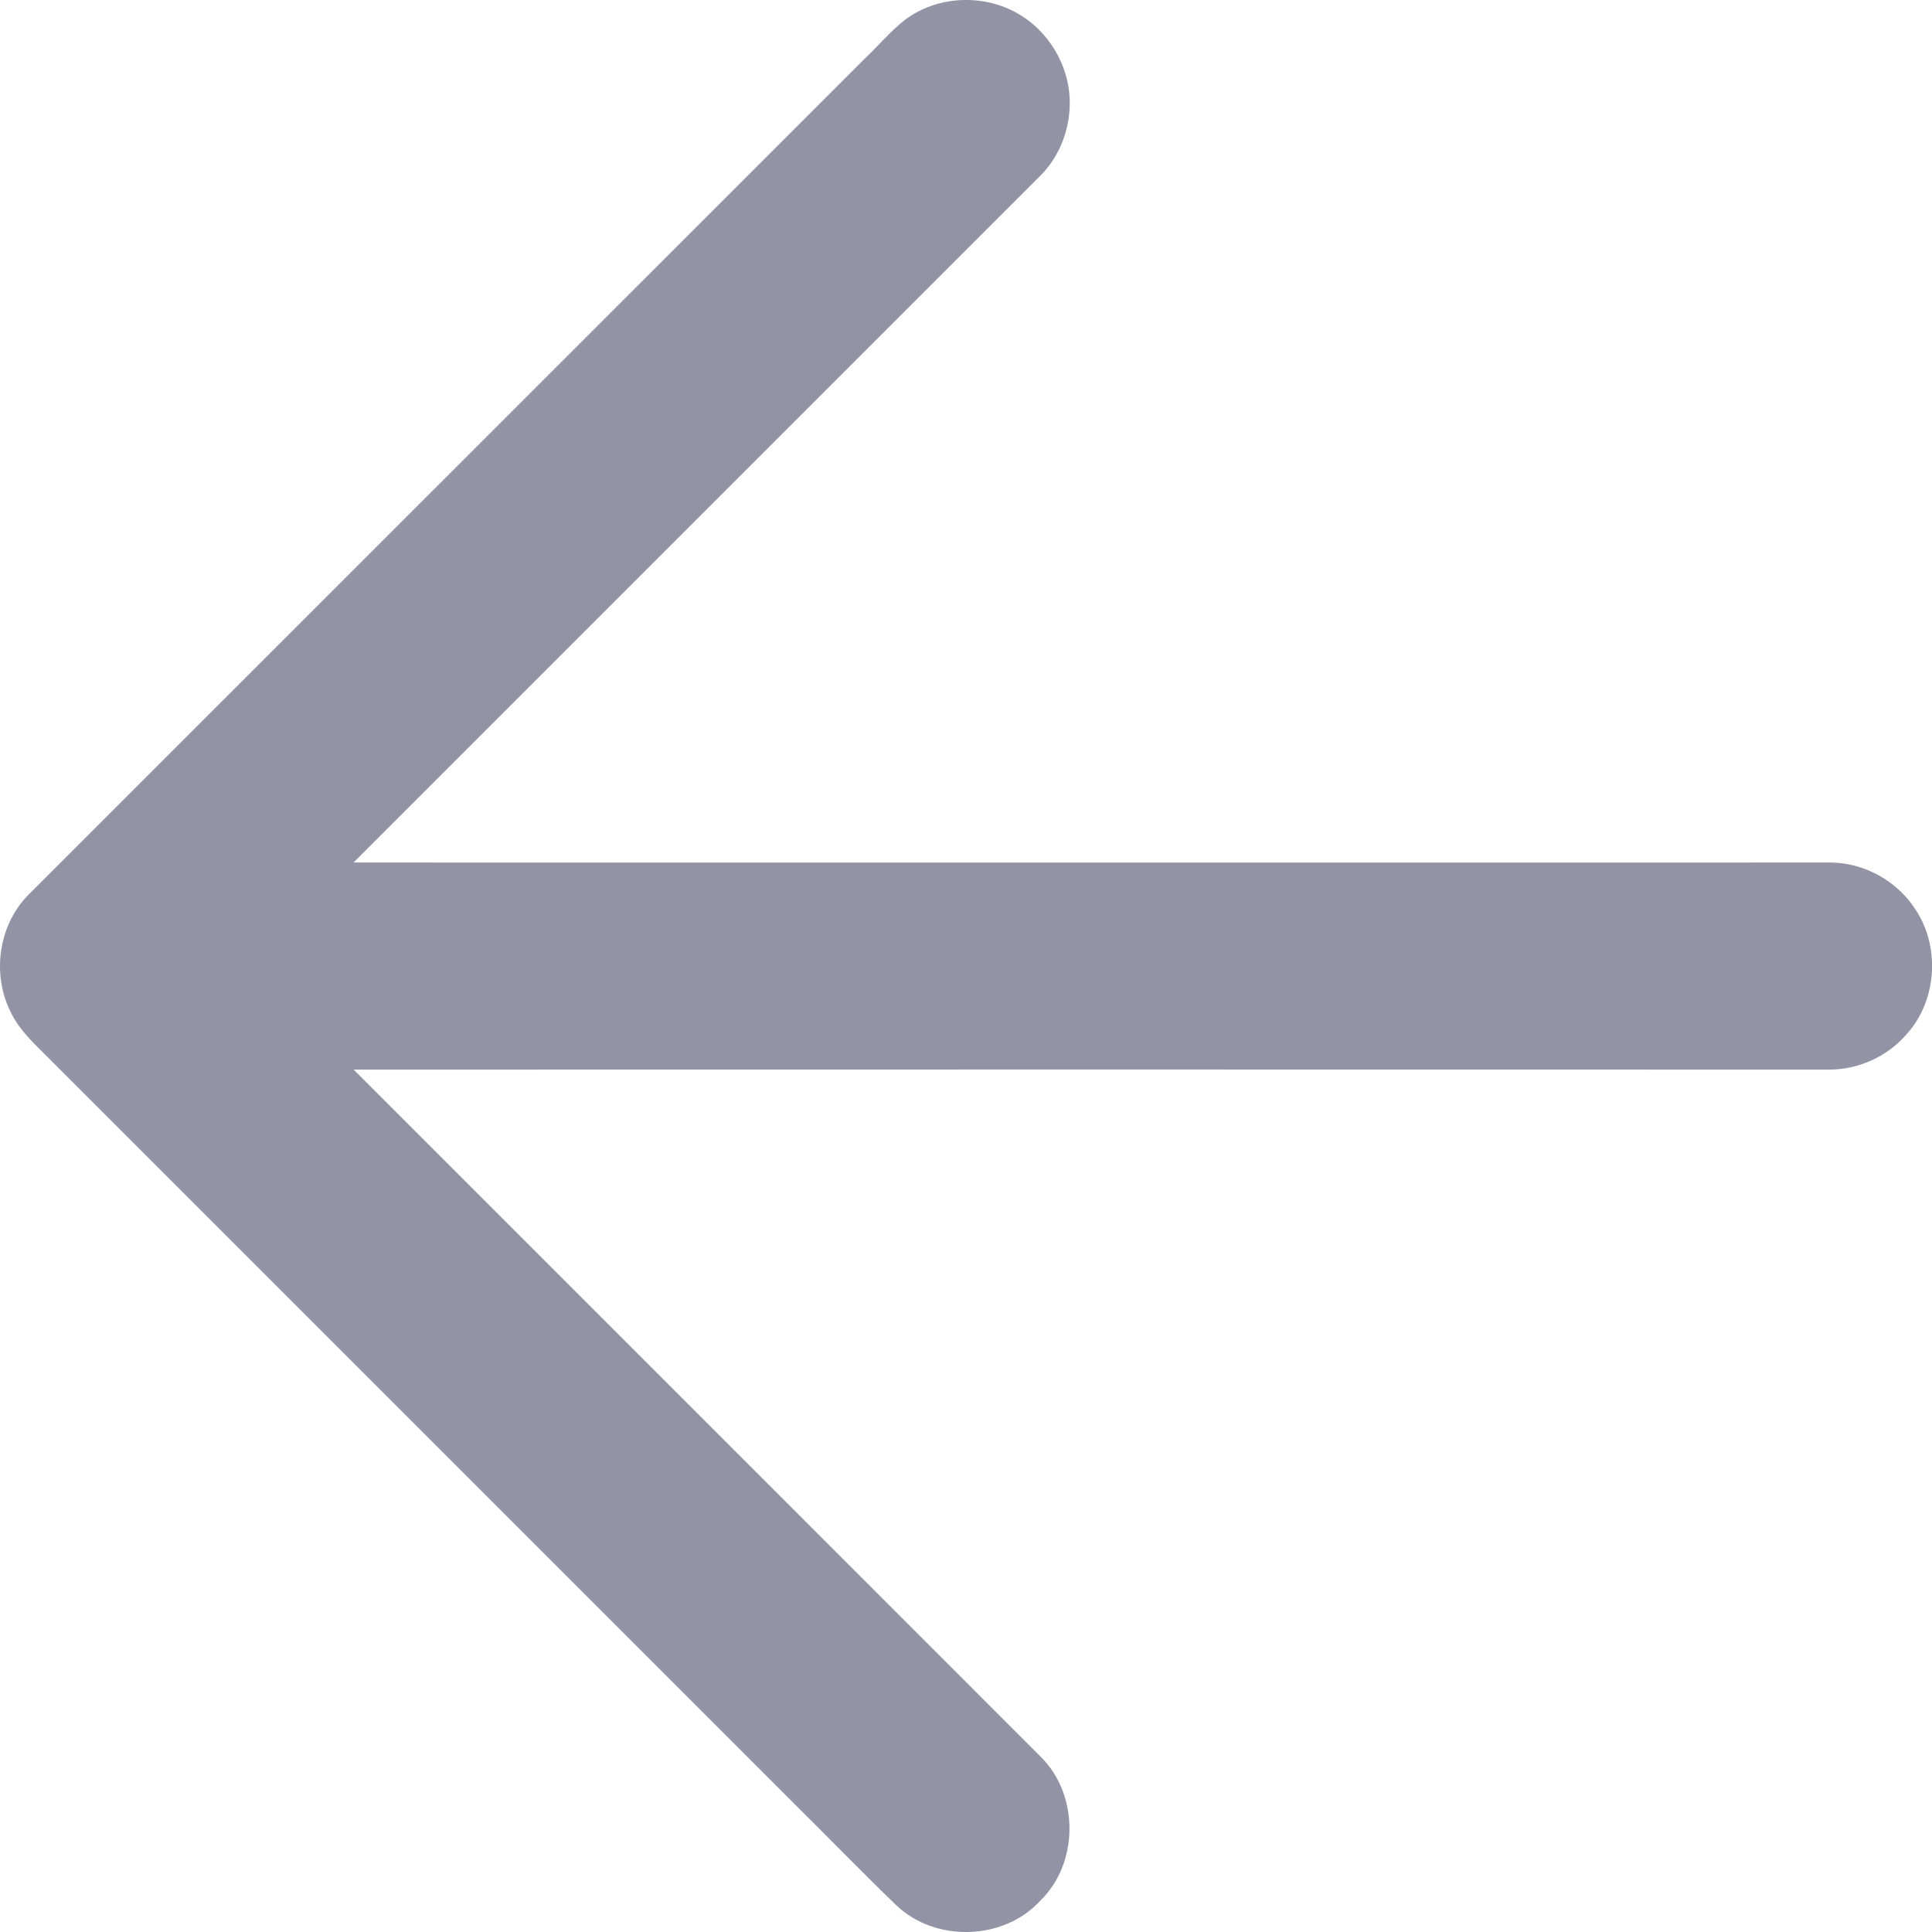
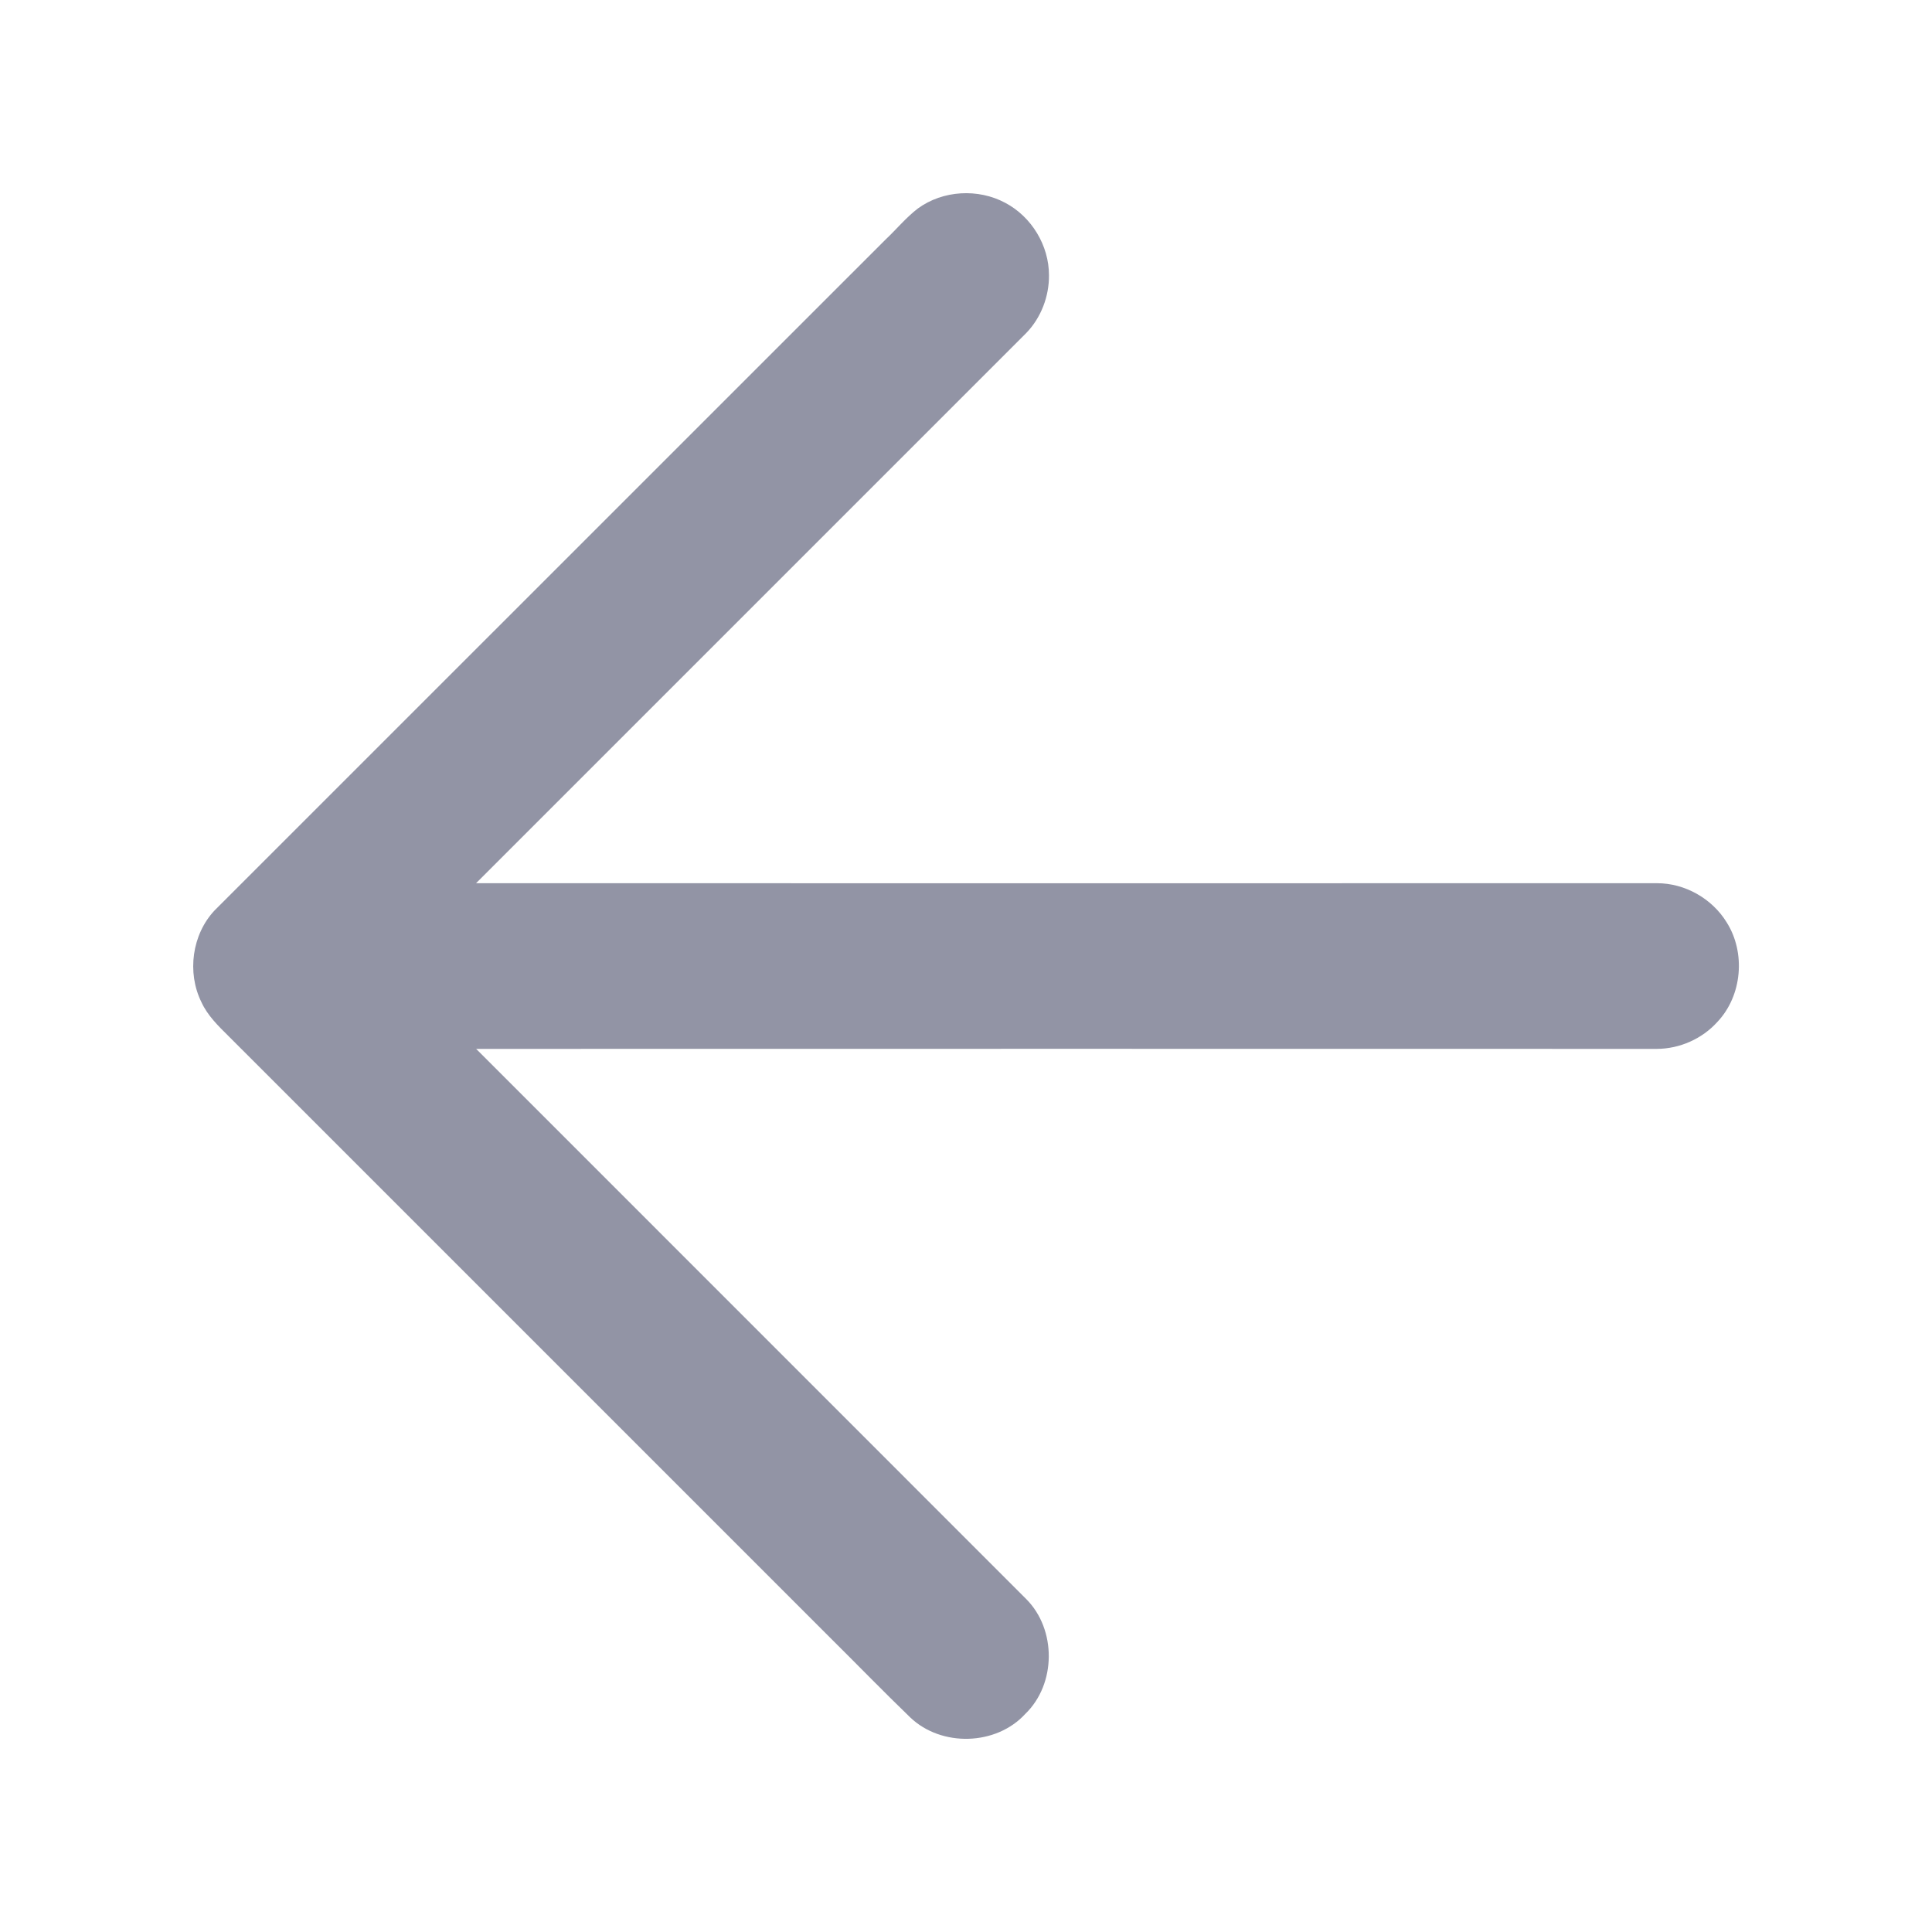
- <svg xmlns="http://www.w3.org/2000/svg" width="16" height="16" viewBox="0 0 16 16" fill="none">
-   <path d="M7.503 0.158C7.761 -0.031 8.126 -0.051 8.407 0.1C8.679 0.244 8.859 0.541 8.859 0.849C8.861 1.068 8.777 1.289 8.624 1.447C6.725 3.346 4.827 5.244 2.928 7.143C7.003 7.144 11.078 7.143 15.152 7.143C15.442 7.142 15.724 7.302 15.874 7.549C16.073 7.863 16.035 8.307 15.778 8.578C15.621 8.754 15.388 8.857 15.152 8.858C11.077 8.857 7.003 8.857 2.929 8.858C4.826 10.756 6.725 12.653 8.622 14.552C8.938 14.867 8.935 15.432 8.614 15.742C8.312 16.072 7.746 16.087 7.423 15.779C7.136 15.502 6.859 15.216 6.576 14.936C4.507 12.867 2.438 10.798 0.369 8.729C0.261 8.622 0.149 8.514 0.085 8.374C-0.066 8.069 -0.013 7.673 0.222 7.424C2.537 5.11 4.852 2.794 7.167 0.48C7.28 0.374 7.379 0.252 7.503 0.158Z" fill="#9294A5" />
+ <svg xmlns="http://www.w3.org/2000/svg" width="20" height="20" viewBox="0 0 20 20" fill="none">
+   <path d="M9.502 2.158C9.761 1.969 10.126 1.949 10.407 2.1C10.679 2.244 10.859 2.541 10.859 2.849C10.861 3.068 10.777 3.289 10.624 3.447C8.725 5.346 6.827 7.244 4.928 9.143C9.003 9.144 13.078 9.143 17.152 9.143C17.442 9.142 17.724 9.302 17.875 9.549C18.073 9.863 18.035 10.307 17.779 10.578C17.621 10.754 17.388 10.857 17.152 10.858C13.077 10.857 9.003 10.857 4.929 10.858C6.826 12.756 8.725 14.653 10.622 16.552C10.938 16.867 10.935 17.432 10.614 17.742C10.312 18.072 9.746 18.087 9.423 17.779C9.136 17.502 8.859 17.216 8.576 16.936C6.507 14.867 4.438 12.798 2.369 10.729C2.261 10.622 2.149 10.514 2.085 10.374C1.934 10.069 1.987 9.673 2.222 9.424C4.537 7.11 6.852 4.794 9.167 2.48C9.28 2.374 9.379 2.252 9.502 2.158Z" fill="#9294A5" />
</svg>
